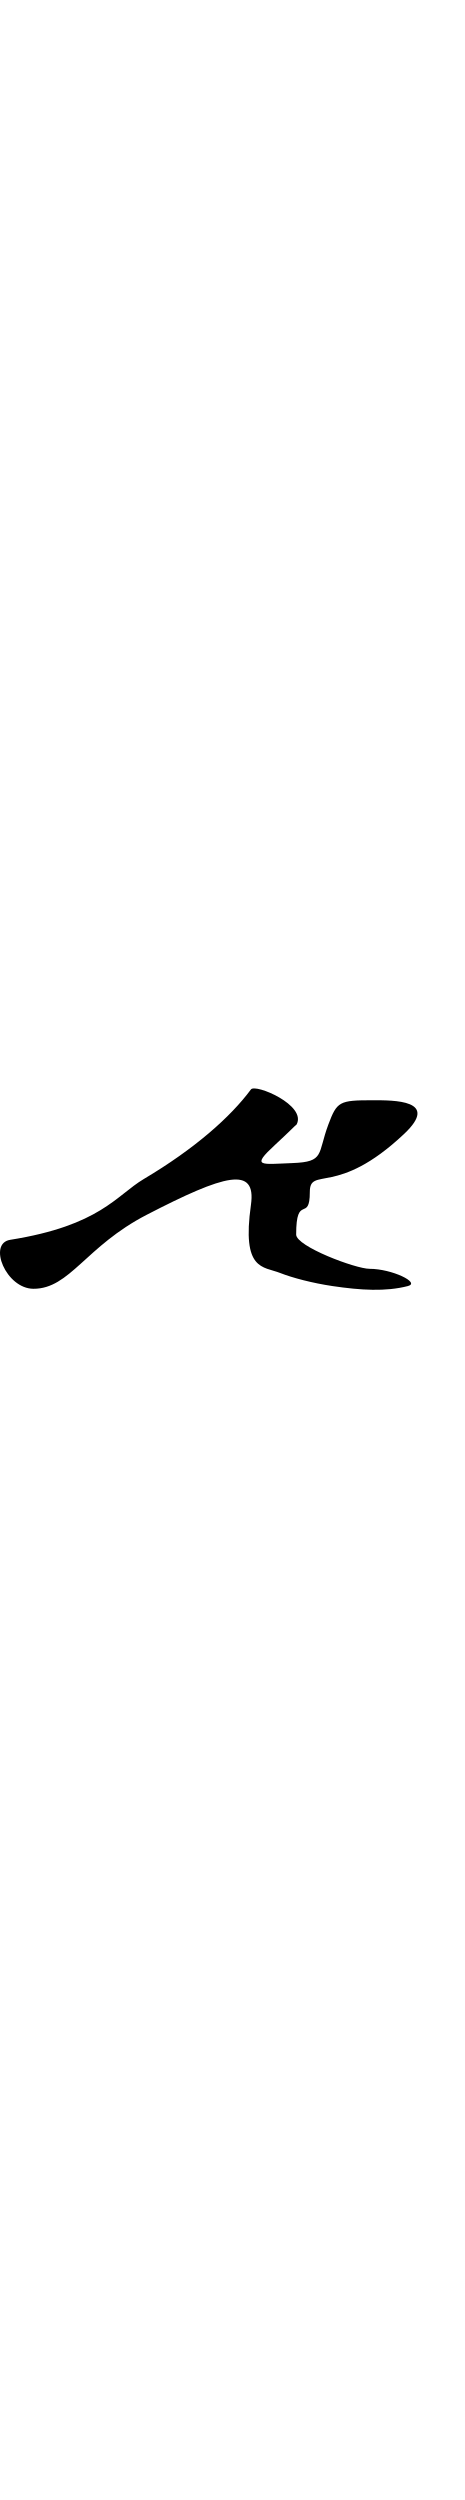
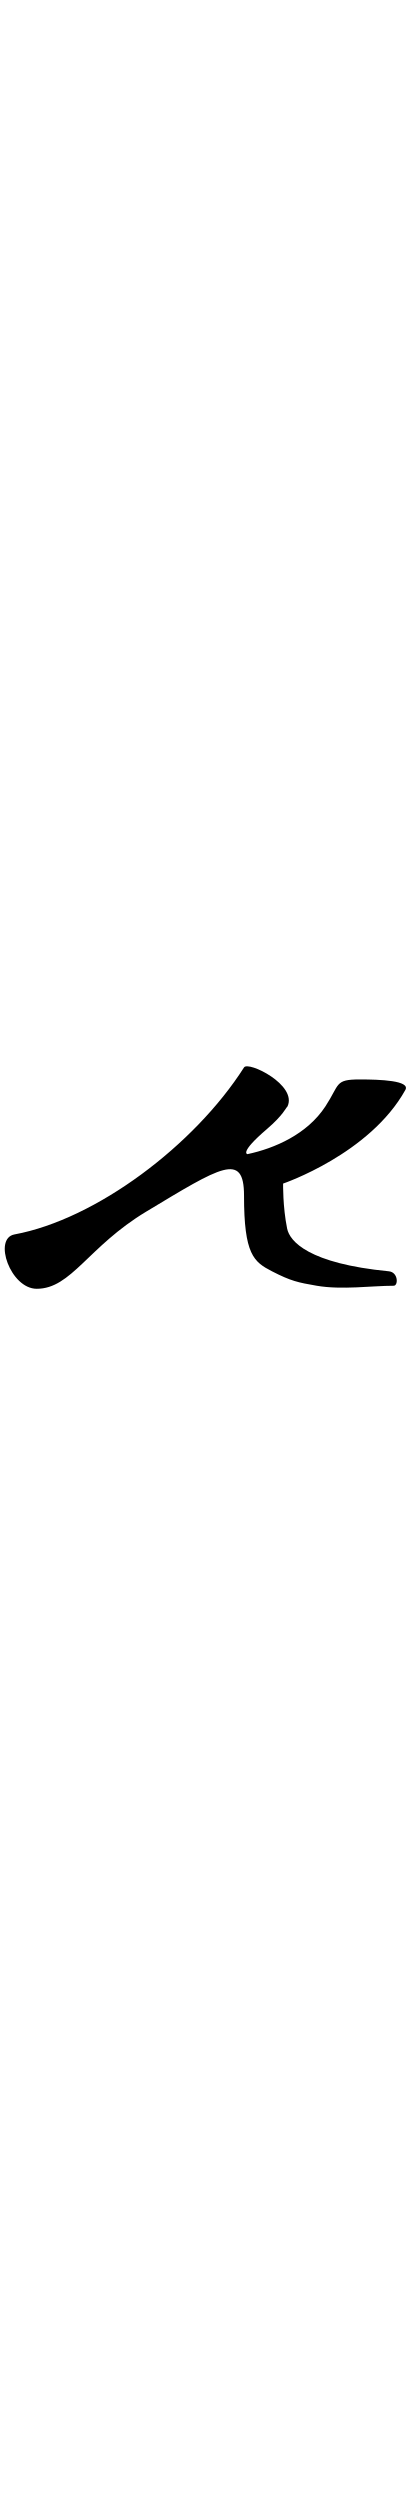
- <svg xmlns="http://www.w3.org/2000/svg" width="26" height="140" viewBox="0 0 26 140" fill="none">
-   <path d="M14.053 61.008C14.3 60.675 17.197 61.893 16.607 62.975C16.514 63.039 16.272 63.309 15.4 64.114C14.045 65.366 14.582 65.2 16.388 65.132C18.194 65.063 17.77 64.626 18.387 62.975C18.87 61.682 19.005 61.614 20.851 61.614C22.042 61.614 24.663 61.584 22.628 63.502C18.854 67.061 17.35 65.288 17.35 66.754C17.35 68.49 16.585 66.817 16.585 69.135C16.585 69.799 19.914 71.054 20.699 71.054C21.943 71.054 23.564 71.832 22.843 72.019C21.601 72.34 20.215 72.256 18.614 72.019C17.508 71.855 16.374 71.558 15.694 71.289C14.729 70.908 13.531 71.171 14.053 67.469C14.363 65.274 12.6 65.761 8.213 68.03C4.795 69.798 3.911 72.172 1.878 72.172C0.34 72.172 -0.703 69.633 0.571 69.43C5.611 68.629 6.505 66.946 8.056 66.023C10.915 64.323 12.905 62.556 14.053 61.008Z" fill="black" />
+ <svg xmlns="http://www.w3.org/2000/svg" width="23" height="140" viewBox="0 0 23 140" fill="none">
+   <path d="M13.665 59.776C13.901 59.405 16.663 60.758 16.1 61.96C16.012 62.03 15.862 62.444 14.95 63.225C13.37 64.577 13.858 64.632 13.858 64.632C15.389 64.307 17.202 63.515 18.221 61.96C19.039 60.712 18.732 60.449 20.147 60.449C21.283 60.449 22.992 60.511 22.7 61.036C20.704 64.632 15.854 66.28 15.854 66.28C15.854 66.28 15.83 67.573 16.079 68.8C16.225 69.517 17.286 70.758 21.772 71.192C22.309 71.243 22.311 72.002 22.046 72.002C20.824 72.002 19.133 72.243 17.738 72.002C16.683 71.82 16.295 71.74 15.23 71.192C14.207 70.664 13.665 70.254 13.665 66.95C13.665 64.488 12.373 65.33 8.19 67.85C4.931 69.813 3.996 72.172 2.057 72.172C0.591 72.172 -0.404 69.353 0.811 69.128C5.383 68.281 10.891 64.131 13.665 59.776Z" fill="black" />
</svg>
